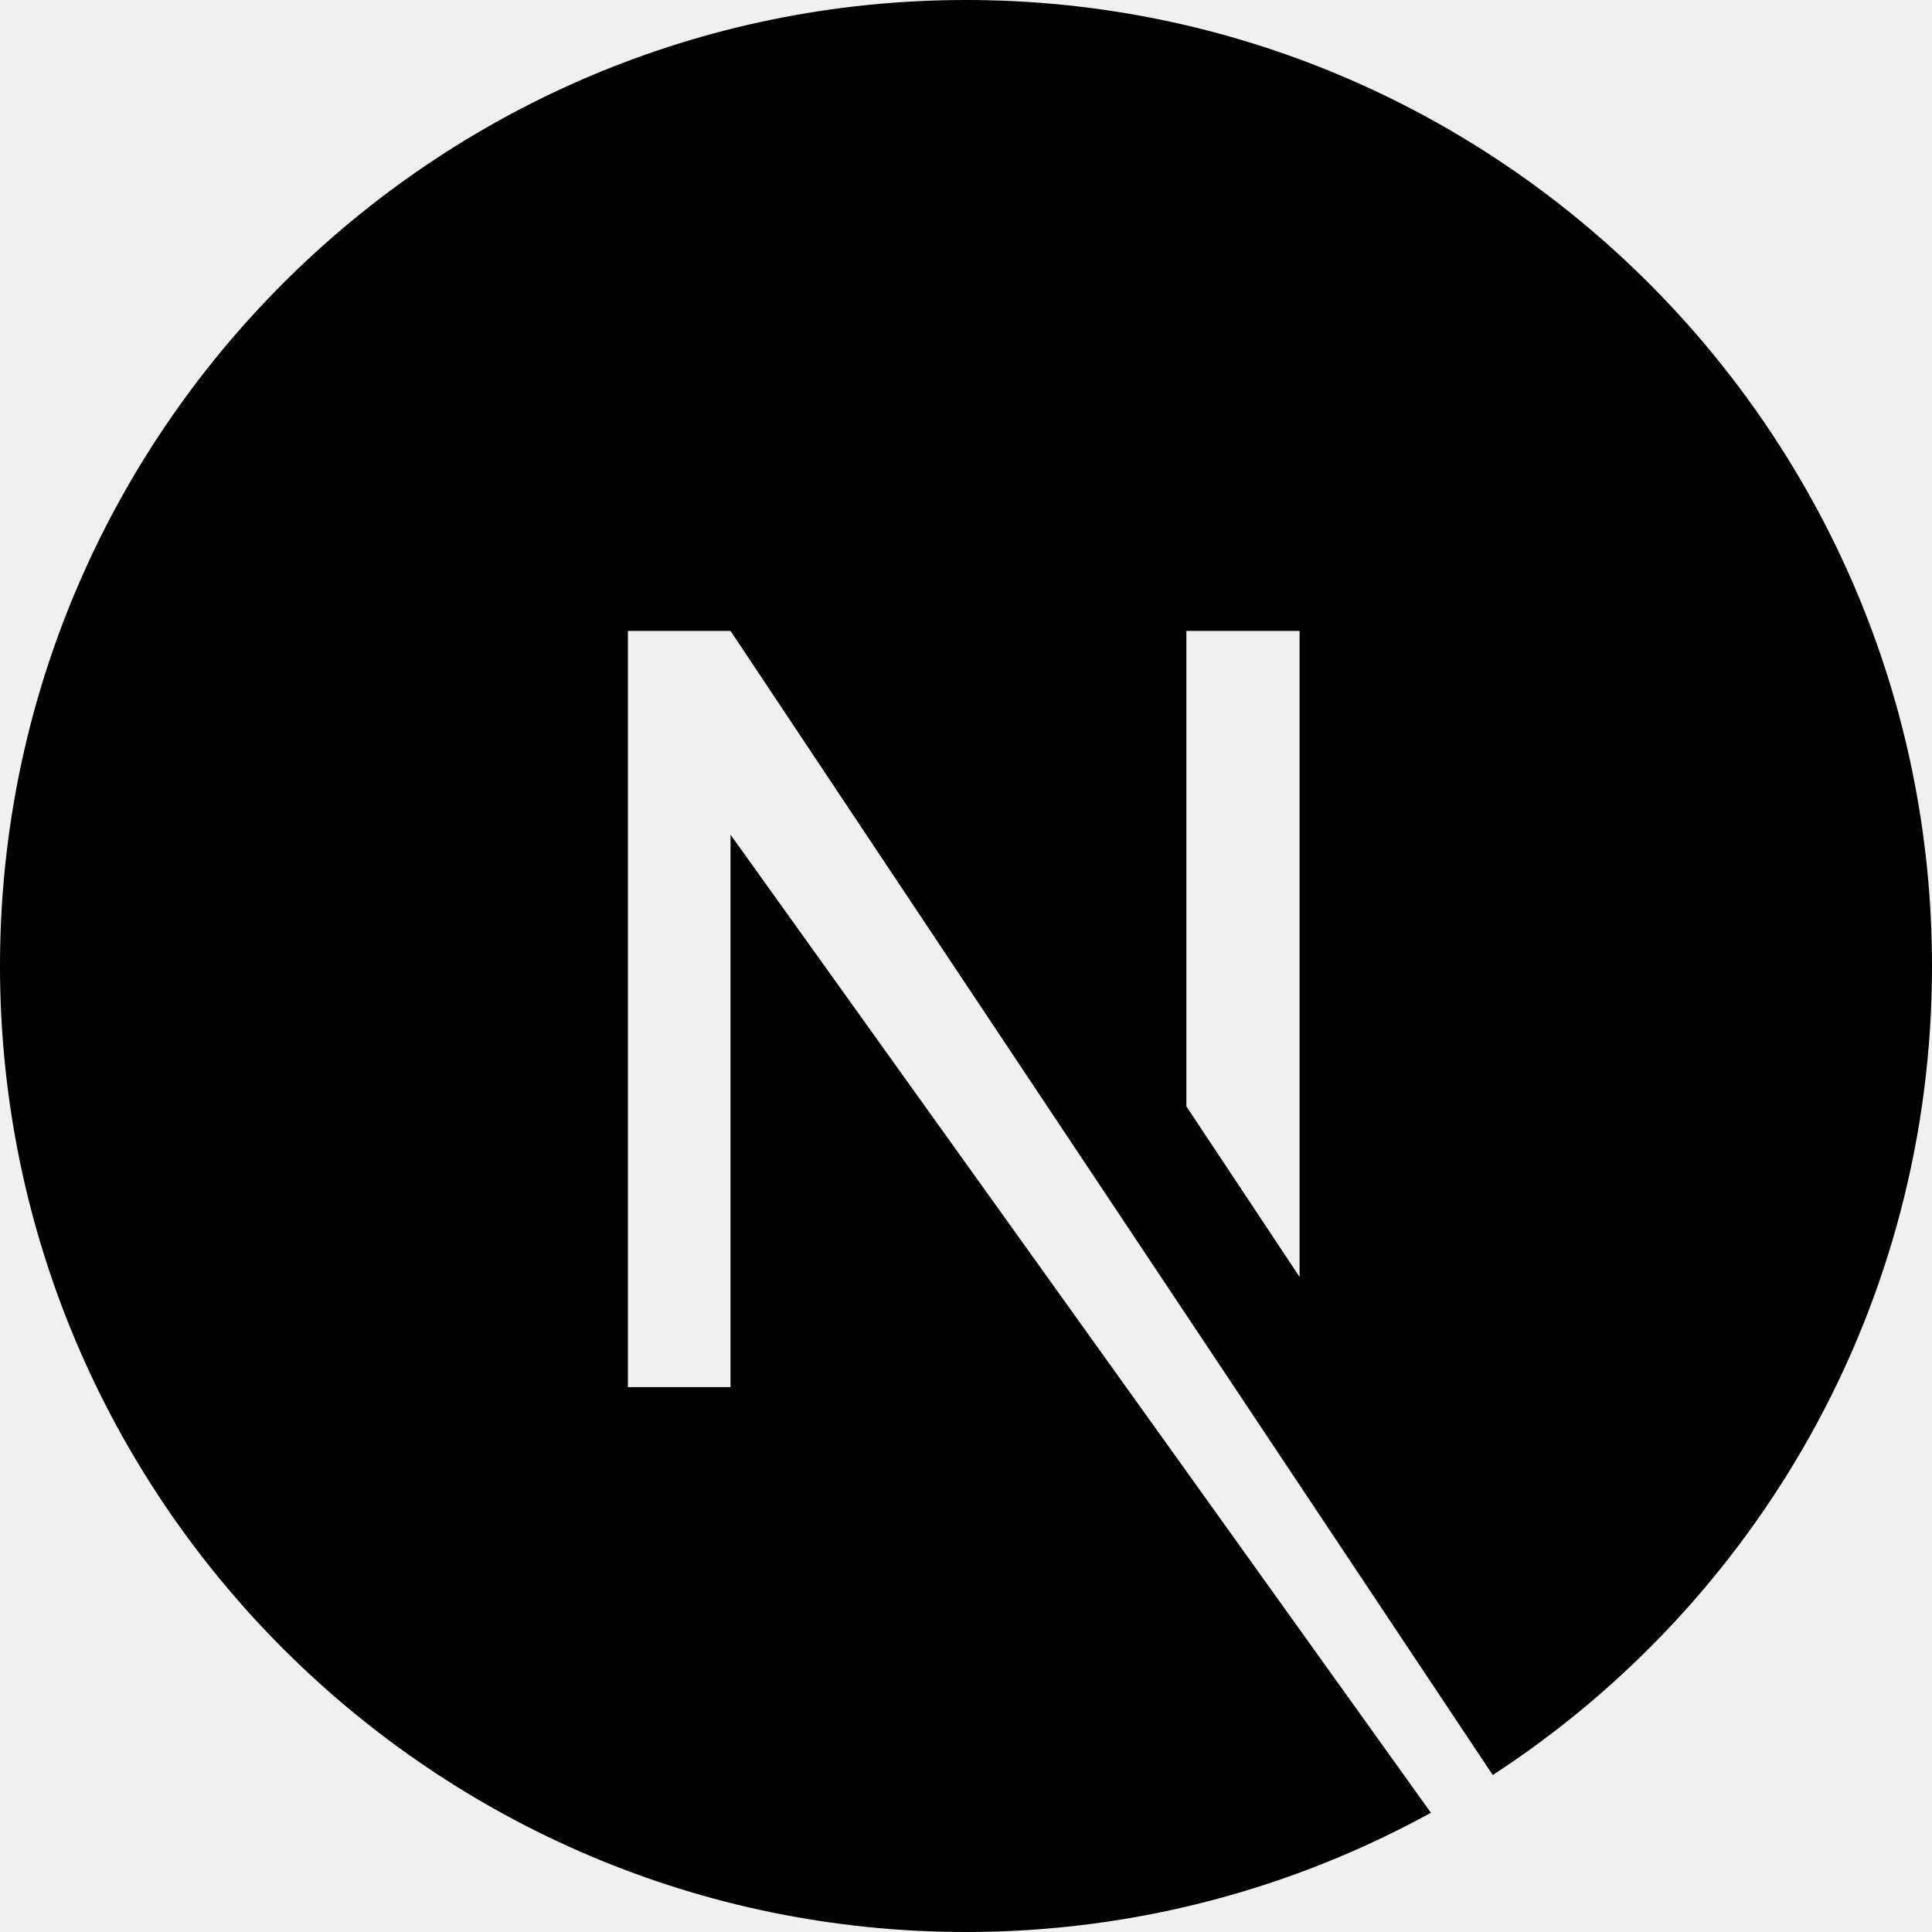
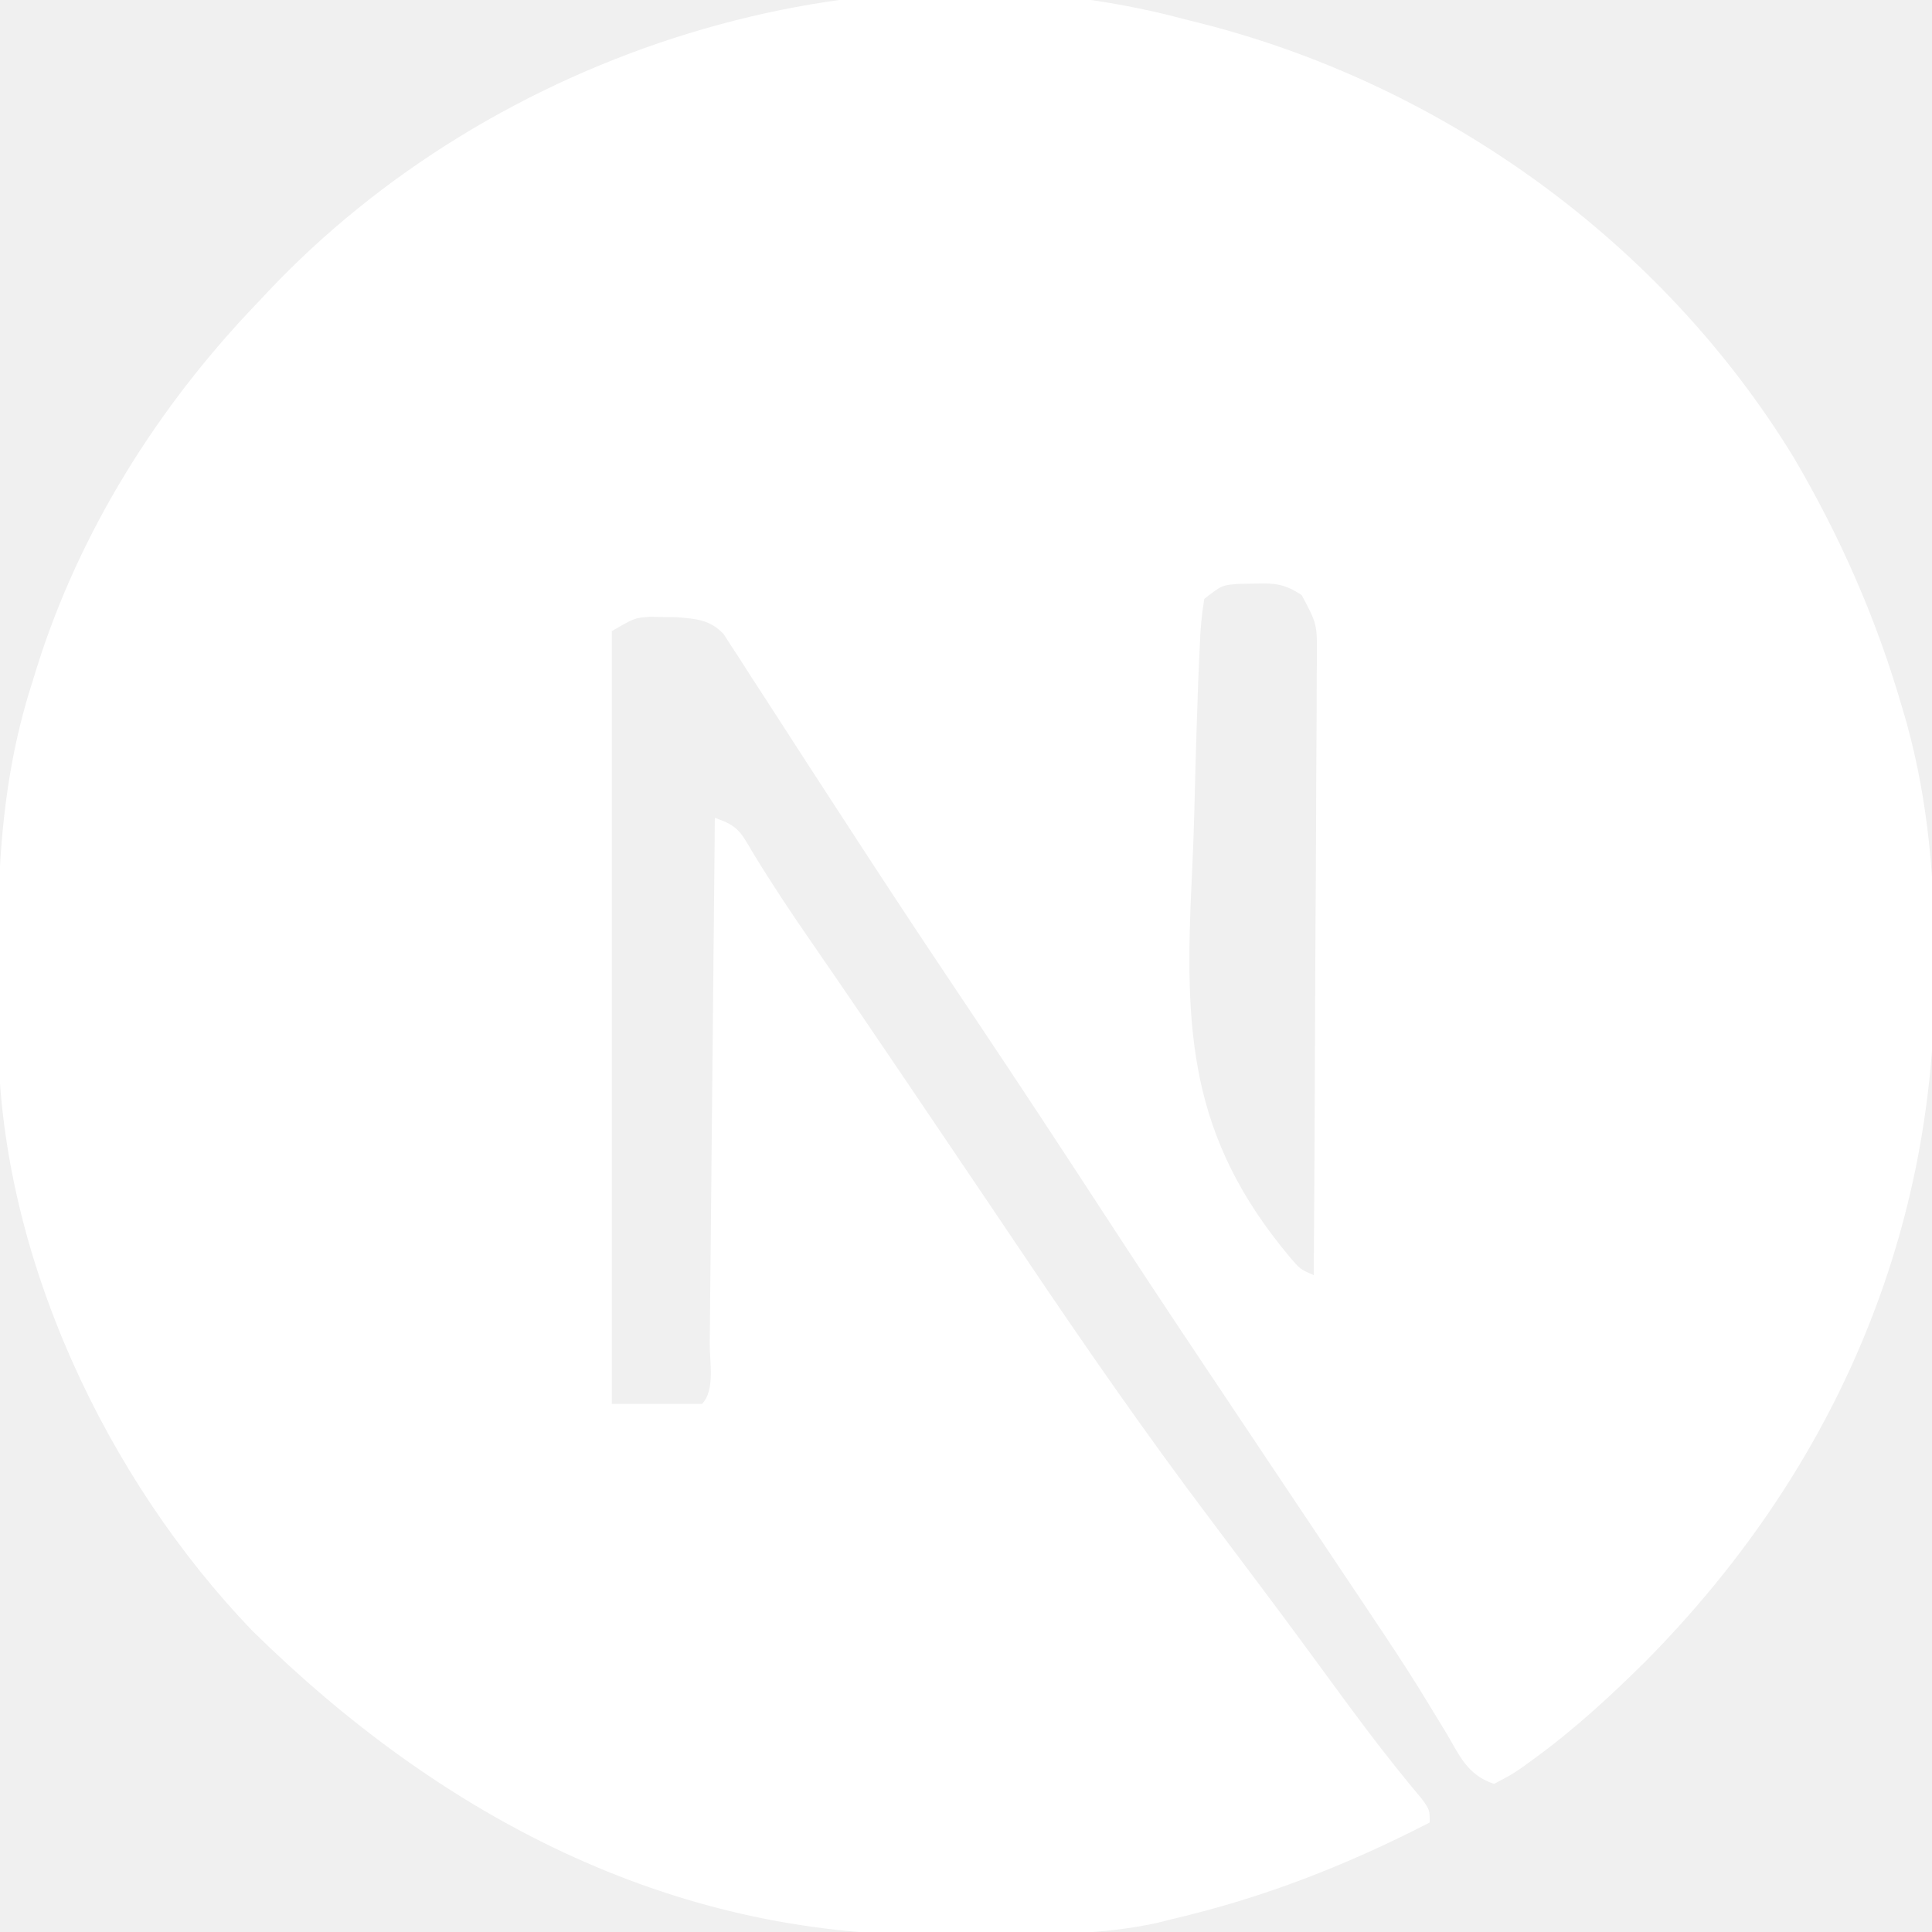
- <svg xmlns="http://www.w3.org/2000/svg" viewBox="0 0 128 128">
-   <path d="M64 0C28.7 0 0 28.7 0 64s28.7 64 64 64c11.2 0 21.7-2.9 30.8-7.9L48.4 55.3v36.6h-6.8V41.8h6.8l50.5 75.8C116.4 106.2 128 86.5 128 64c0-35.3-28.7-64-64-64zm22.1 84.6l-7.5-11.3V41.8h7.5v42.8z" />
+ <svg xmlns="http://www.w3.org/2000/svg" version="1.1" width="300" height="300">
+   <path d="M0 0 C0.752 0.188 1.505 0.376 2.28 0.57 C40.146 10.131 74.101 34.603 94.527 68.035 C101.743 80.316 107.334 93.012 111.312 106.688 C111.555 107.518 111.798 108.348 112.048 109.204 C115.481 121.608 116.444 133.941 116.438 146.75 C116.438 147.513 116.438 148.276 116.439 149.062 C116.315 189.844 100.114 226.014 71.625 254.875 C66.048 260.401 60.367 265.644 54 270.25 C53.147 270.869 53.147 270.869 52.276 271.5 C50.688 272.578 50.688 272.578 48 274 C43.81 272.603 42.679 269.645 40.531 266.02 C39.635 264.546 38.736 263.075 37.836 261.604 C37.37 260.841 36.903 260.078 36.423 259.292 C34.16 255.647 31.79 252.078 29.406 248.512 C28.931 247.8 28.455 247.088 27.966 246.354 C26.479 244.131 24.989 241.909 23.5 239.688 C22.441 238.104 21.382 236.52 20.324 234.936 C17.701 231.012 15.077 227.09 12.451 223.168 C8.817 217.739 5.189 212.308 1.562 206.875 C0.838 205.79 0.114 204.705 -0.632 203.587 C-6.257 195.145 -11.809 186.655 -17.348 178.156 C-23.862 168.178 -30.47 158.264 -37.104 148.365 C-42.554 140.222 -47.936 132.038 -53.266 123.816 C-55.113 120.977 -56.96 118.138 -58.808 115.299 C-60.015 113.439 -61.218 111.577 -62.417 109.711 C-64.093 107.103 -65.783 104.504 -67.477 101.906 C-67.977 101.119 -68.477 100.332 -68.992 99.522 C-69.462 98.806 -69.932 98.091 -70.417 97.354 C-70.821 96.727 -71.225 96.1 -71.642 95.455 C-73.764 93.182 -76.01 93.083 -79 92.832 C-79.66 92.826 -80.32 92.819 -81 92.812 C-81.66 92.798 -82.32 92.784 -83 92.77 C-85.44 92.935 -85.44 92.935 -89 95 C-89 134.6 -89 174.2 -89 215 C-84.38 215 -79.76 215 -75 215 C-72.929 212.929 -73.814 208.479 -73.795 205.625 C-73.785 204.747 -73.775 203.869 -73.765 202.964 C-73.733 200.048 -73.708 197.131 -73.684 194.215 C-73.663 192.198 -73.642 190.182 -73.621 188.166 C-73.565 182.847 -73.516 177.529 -73.468 172.211 C-73.418 166.788 -73.362 161.366 -73.307 155.943 C-73.199 145.296 -73.098 134.648 -73 124 C-69.281 125.24 -68.971 126.256 -67 129.562 C-64.123 134.28 -61.087 138.848 -57.938 143.387 C-52.721 150.94 -47.563 158.53 -42.426 166.138 C-40.95 168.324 -39.472 170.509 -37.994 172.694 C-33.668 179.089 -29.344 185.486 -25.035 191.893 C-15.66 205.829 -6.116 219.587 4 233 C5.012 234.349 6.024 235.698 7.035 237.047 C8.507 239.009 9.979 240.972 11.454 242.931 C16.035 249.022 20.536 255.17 25.04 261.318 C28.801 266.433 32.657 271.423 36.742 276.285 C38 278 38 278 38 280 C25.039 286.666 12.211 291.684 -2 295 C-3.164 295.291 -3.164 295.291 -4.352 295.589 C-13.035 297.495 -21.829 297.372 -30.676 297.371 C-33.401 297.375 -36.125 297.411 -38.85 297.449 C-80.184 297.715 -115.799 278.795 -144.777 250.266 C-167.556 226.605 -183.834 192.023 -184.273 158.938 C-184.286 158.077 -184.298 157.216 -184.311 156.33 C-184.526 138.064 -184.693 120.563 -179 103 C-178.781 102.284 -178.561 101.568 -178.335 100.831 C-171.679 79.501 -159.422 60.035 -144 44 C-143.533 43.501 -143.065 43.003 -142.583 42.489 C-107.444 5.088 -50.323 -13.478 0 0 Z M3 90 C2.599 92.433 2.398 94.633 2.314 97.082 C2.278 97.813 2.242 98.544 2.205 99.296 C2.093 101.73 2.006 104.163 1.926 106.598 C1.898 107.436 1.869 108.275 1.84 109.139 C1.695 113.602 1.574 118.066 1.468 122.53 C1.376 126.181 1.238 129.824 1.055 133.471 C-0.105 157.059 0.613 173.518 16.315 192.241 C17.895 194.088 17.895 194.088 20 195 C20.093 181.64 20.164 168.279 20.207 154.919 C20.228 148.715 20.256 142.512 20.302 136.308 C20.345 130.323 20.369 124.339 20.38 118.354 C20.387 116.069 20.401 113.783 20.423 111.498 C20.452 108.302 20.456 105.106 20.454 101.909 C20.468 100.96 20.483 100.012 20.498 99.034 C20.51 93.869 20.51 93.869 18.126 89.409 C15.529 87.688 14.034 87.522 10.938 87.625 C9.652 87.644 9.652 87.644 8.34 87.664 C5.733 87.867 5.733 87.867 3 90 Z " fill="#FFFFFF" transform="translate(184,3)" />
</svg>
